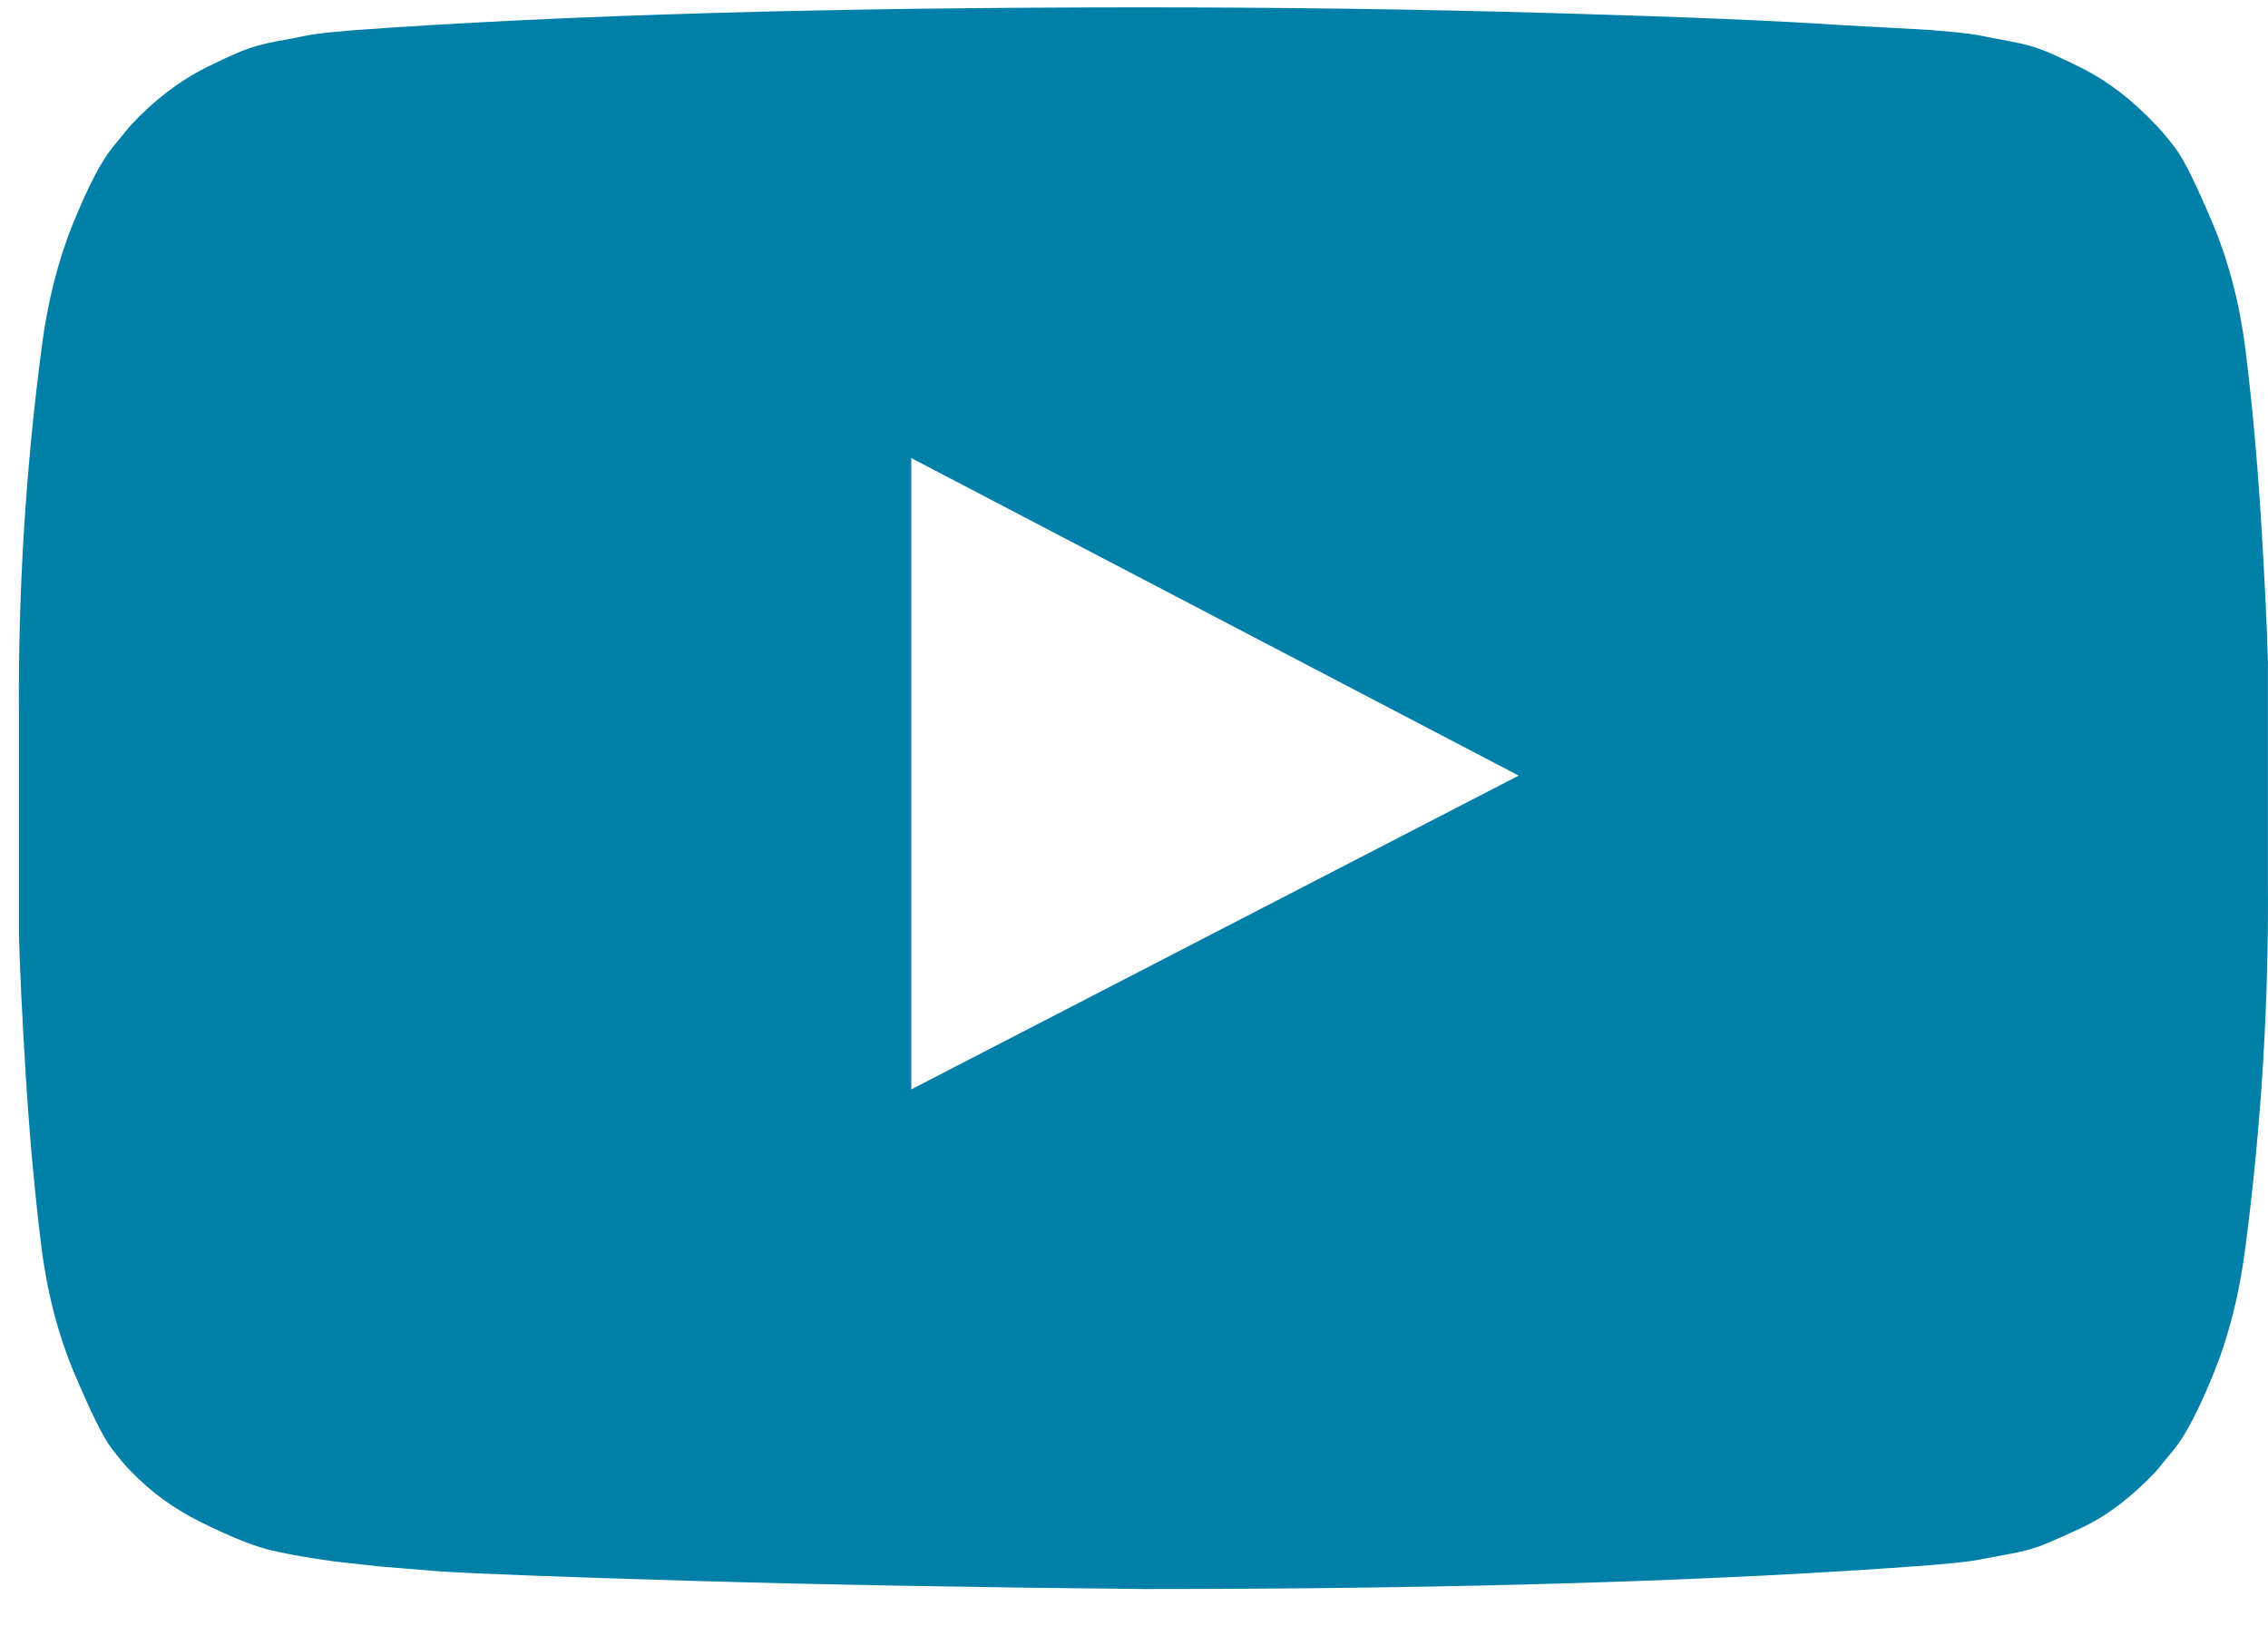
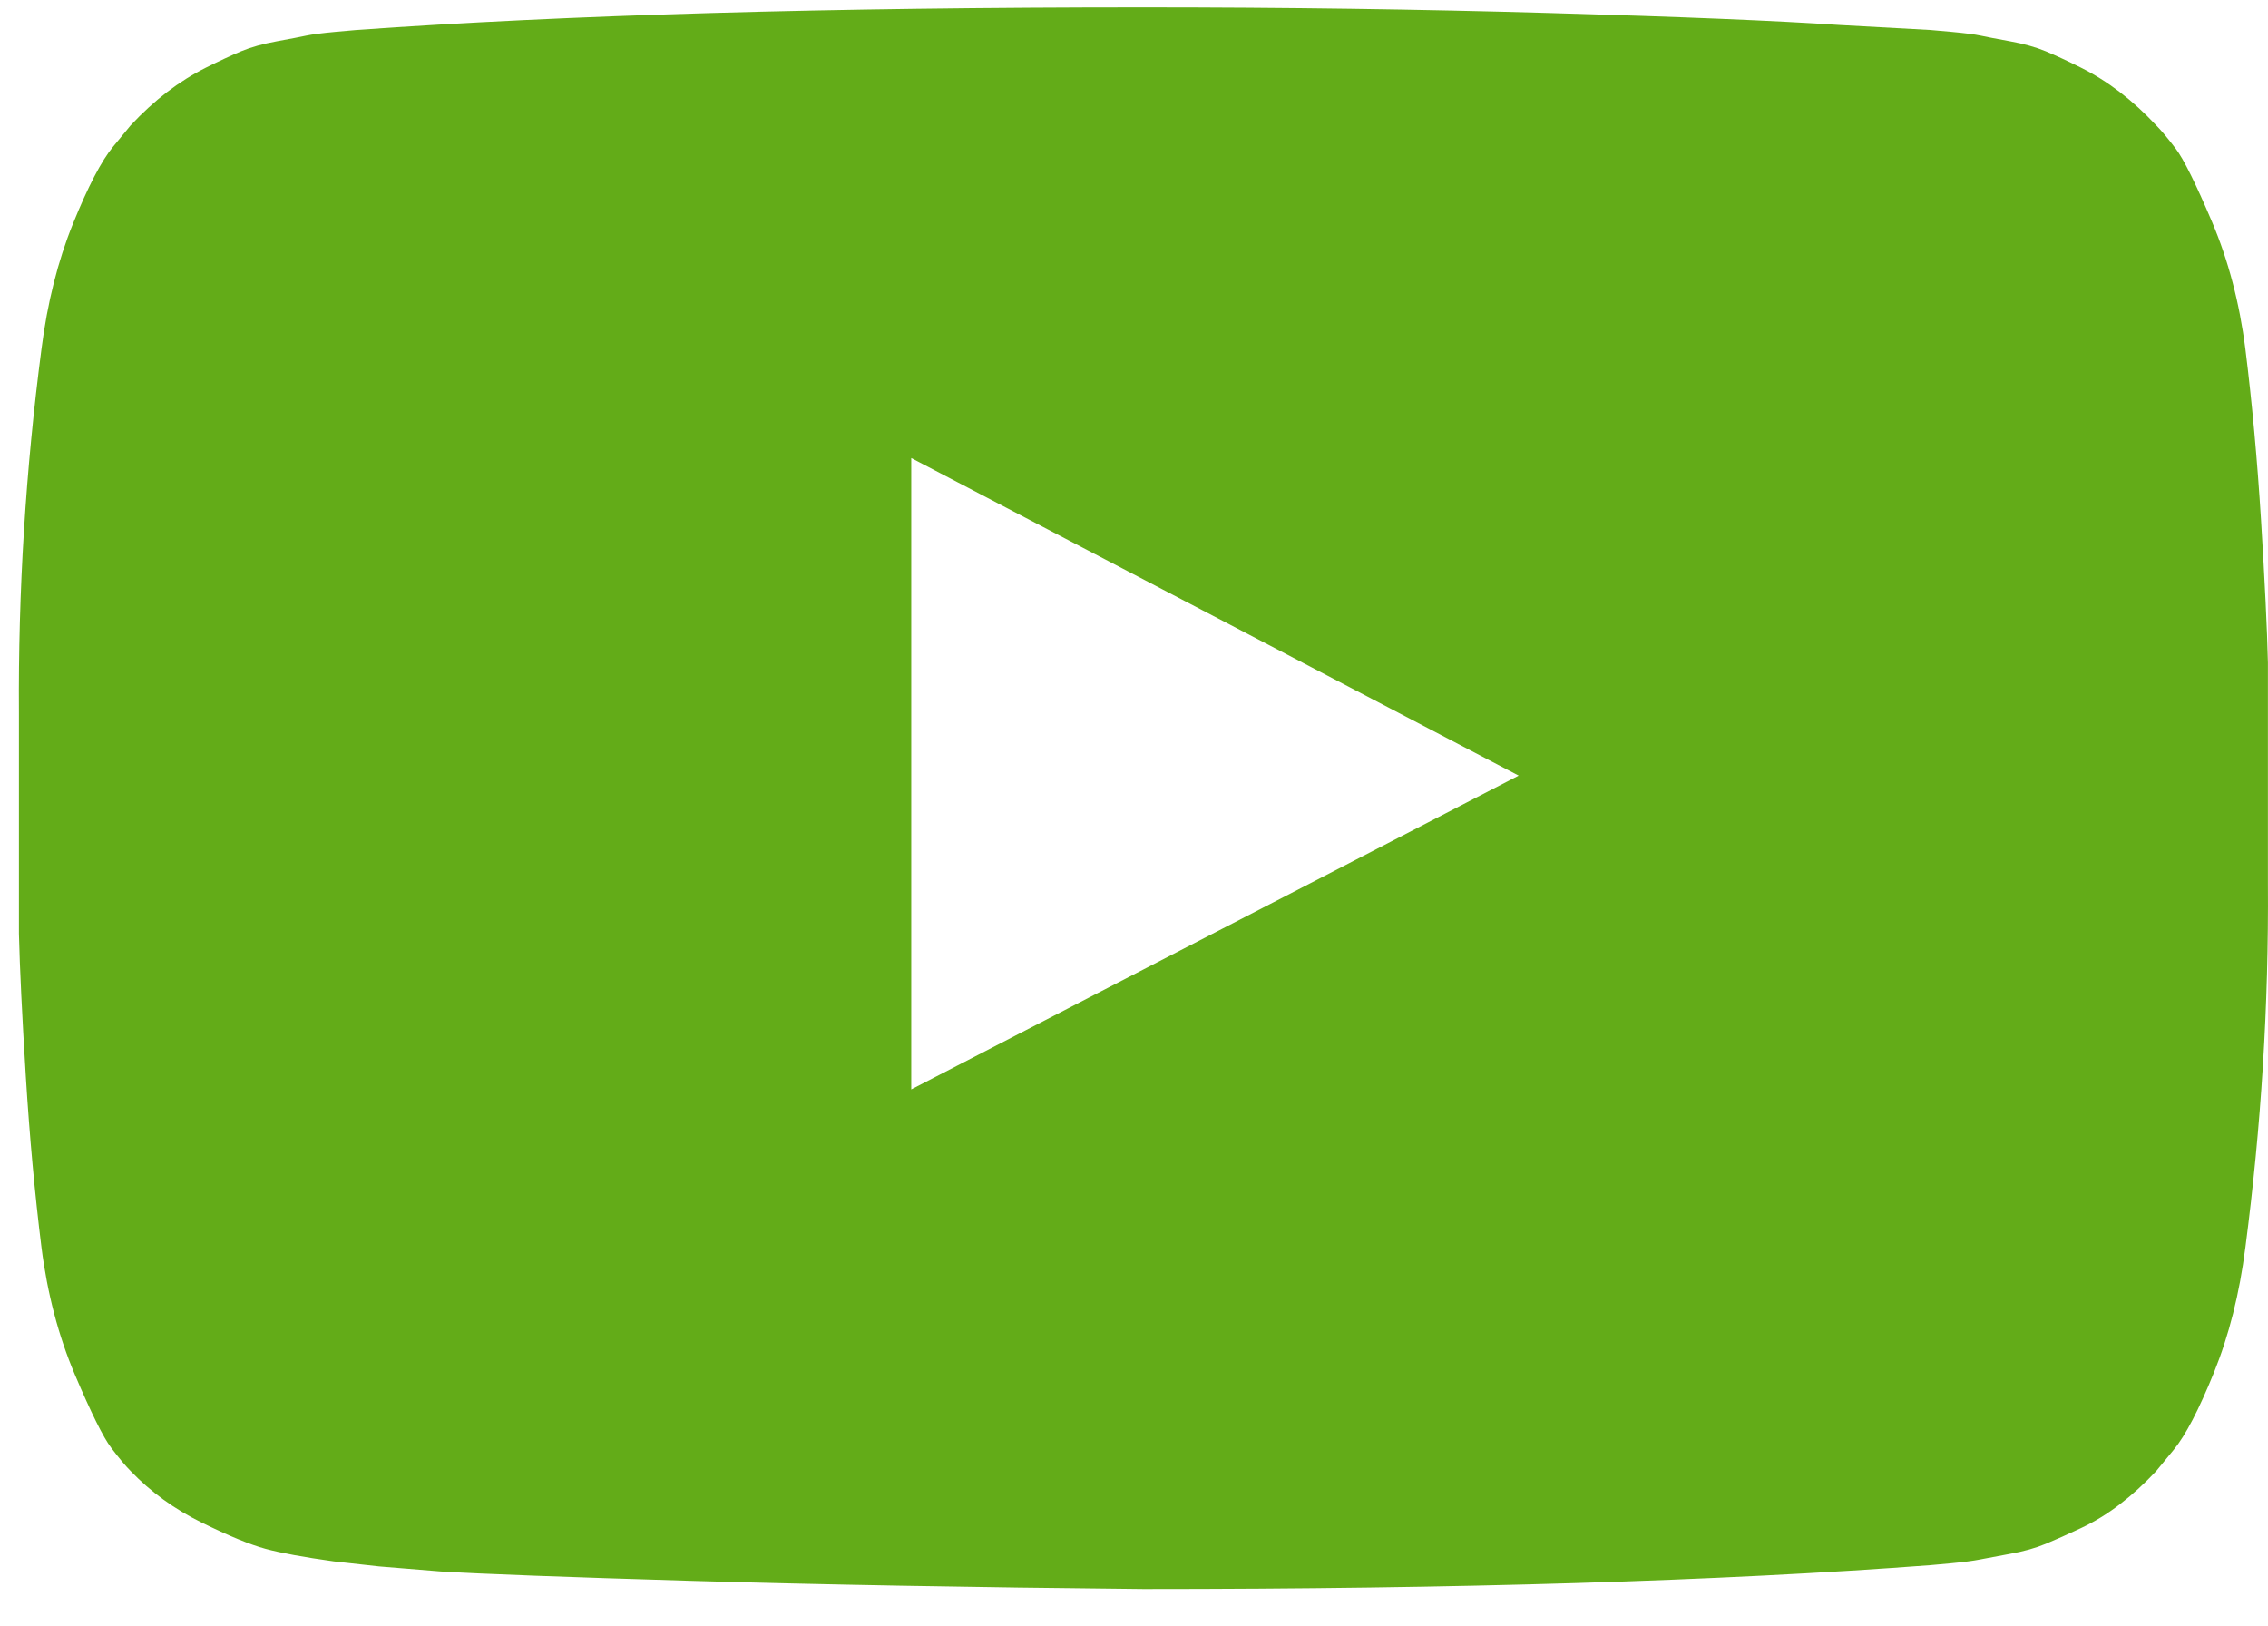
<svg xmlns="http://www.w3.org/2000/svg" width="60px" height="43px" viewBox="0 0 60 43" version="1.1">
  <defs />
  <g id="Mobile-Menu-Option-01" stroke="none" stroke-width="1" fill="none" fill-rule="evenodd">
-     <g id="Group-Copy" fill="#007FA9">
+     <g id="Group-Copy" fill="#63ac18">
      <path d="M24.107,28.815 L40.177,20.515 L24.107,12.115 L24.107,28.815 Z M30.25,0.195 C33.968,0.195 37.559,0.245 41.024,0.345 C44.488,0.444 47.027,0.549 48.643,0.66 L51.067,0.793 C51.089,0.793 51.277,0.81 51.631,0.843 C51.986,0.876 52.24,0.909 52.395,0.942 C52.55,0.976 52.81,1.025 53.175,1.092 C53.541,1.158 53.856,1.247 54.122,1.357 C54.387,1.468 54.697,1.612 55.051,1.789 C55.405,1.966 55.749,2.182 56.081,2.436 C56.413,2.691 56.733,2.984 57.043,3.316 C57.176,3.449 57.348,3.654 57.558,3.931 C57.768,4.207 58.089,4.855 58.521,5.873 C58.952,6.891 59.246,8.009 59.401,9.226 C59.578,10.643 59.716,12.153 59.816,13.758 C59.915,15.363 59.976,16.619 59.998,17.527 L59.998,23.37 C60.02,26.58 59.821,29.789 59.401,32.999 C59.246,34.216 58.969,35.317 58.571,36.302 C58.172,37.287 57.818,37.968 57.508,38.344 L57.043,38.909 C56.733,39.241 56.413,39.534 56.081,39.788 C55.749,40.043 55.405,40.253 55.051,40.419 C54.697,40.585 54.387,40.724 54.122,40.834 C53.856,40.945 53.541,41.034 53.175,41.1 C52.81,41.166 52.545,41.216 52.379,41.249 C52.213,41.283 51.958,41.316 51.615,41.349 C51.272,41.382 51.089,41.399 51.067,41.399 C45.511,41.819 38.572,42.03 30.25,42.03 C25.668,41.985 21.689,41.913 18.313,41.814 C14.938,41.714 12.719,41.631 11.656,41.565 L10.03,41.432 L8.834,41.299 C8.037,41.188 7.434,41.078 7.025,40.967 C6.615,40.856 6.051,40.624 5.332,40.27 C4.612,39.916 3.987,39.462 3.456,38.909 C3.323,38.776 3.151,38.571 2.941,38.294 C2.731,38.018 2.41,37.37 1.978,36.352 C1.547,35.334 1.253,34.216 1.098,32.999 C0.921,31.582 0.783,30.071 0.683,28.467 C0.584,26.862 0.523,25.606 0.501,24.698 L0.501,18.855 C0.479,15.645 0.678,12.436 1.098,9.226 C1.253,8.009 1.53,6.908 1.928,5.923 C2.327,4.938 2.681,4.257 2.991,3.881 L3.456,3.316 C3.766,2.984 4.086,2.691 4.418,2.436 C4.751,2.182 5.094,1.966 5.448,1.789 C5.802,1.612 6.112,1.468 6.377,1.357 C6.643,1.247 6.958,1.158 7.324,1.092 C7.689,1.025 7.949,0.976 8.104,0.942 C8.259,0.909 8.513,0.876 8.868,0.843 C9.222,0.81 9.41,0.793 9.432,0.793 C14.988,0.395 21.927,0.195 30.25,0.195 Z" id="" />
    </g>
  </g>
</svg>
